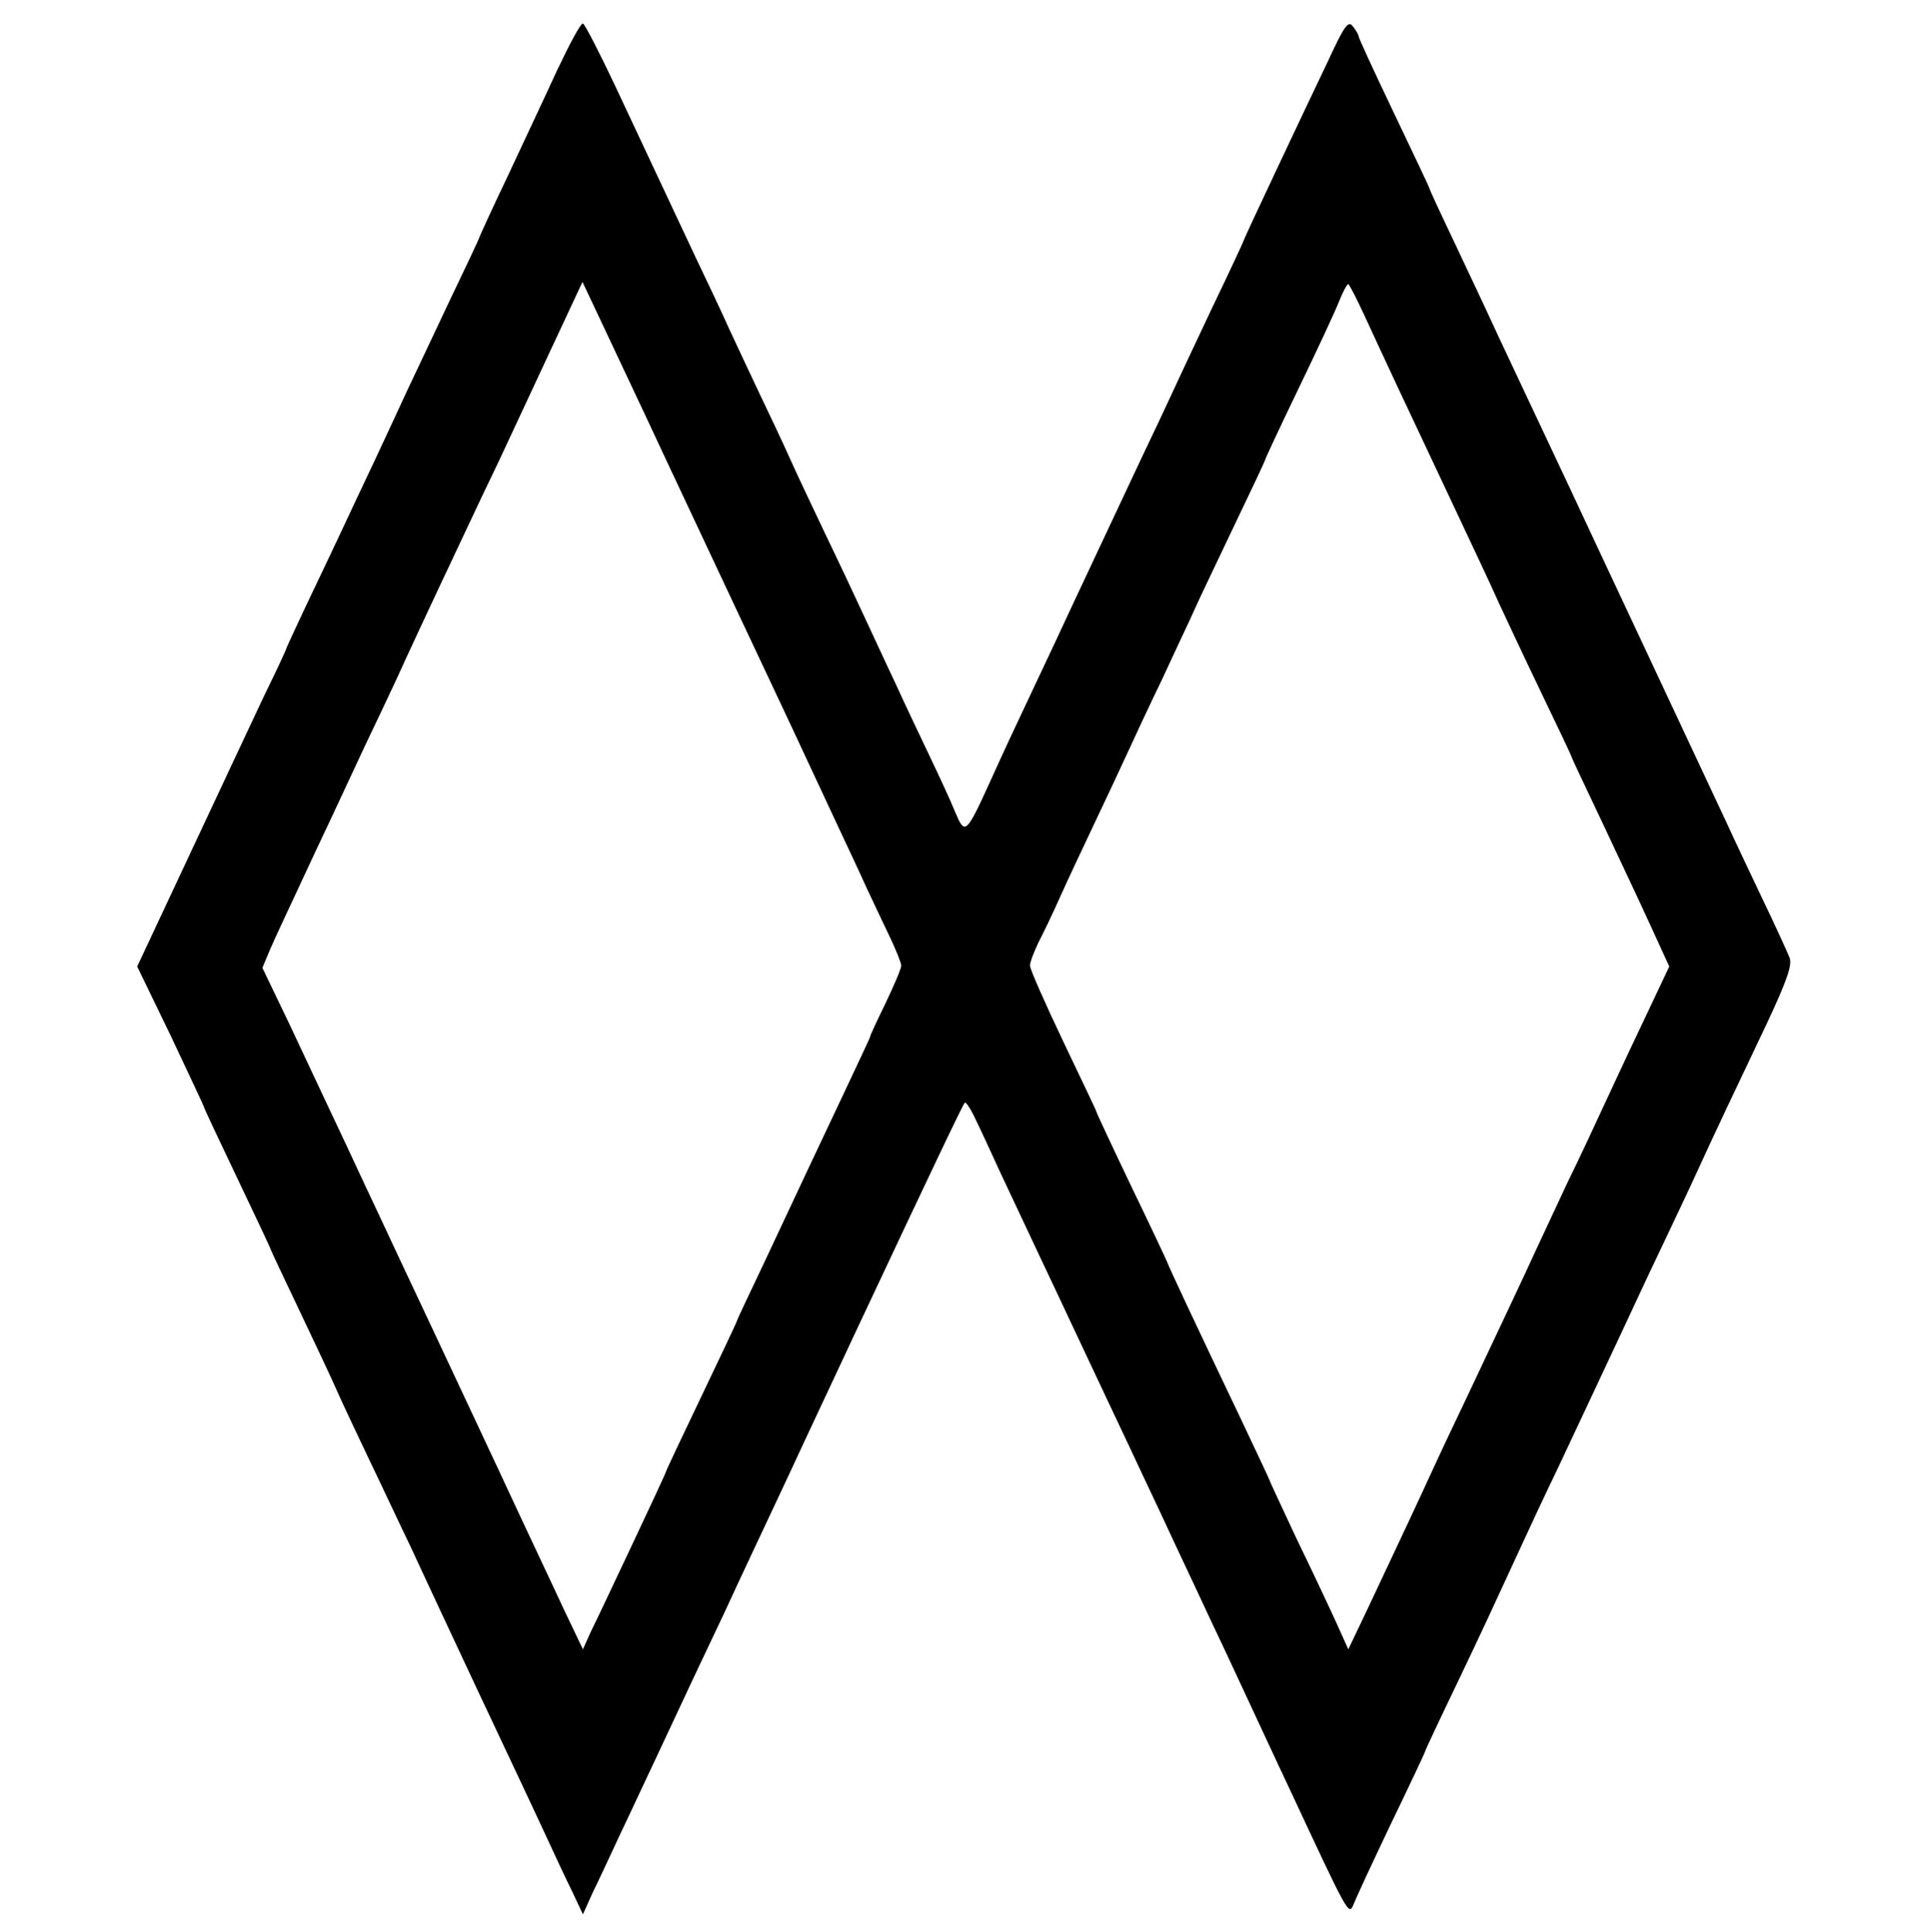
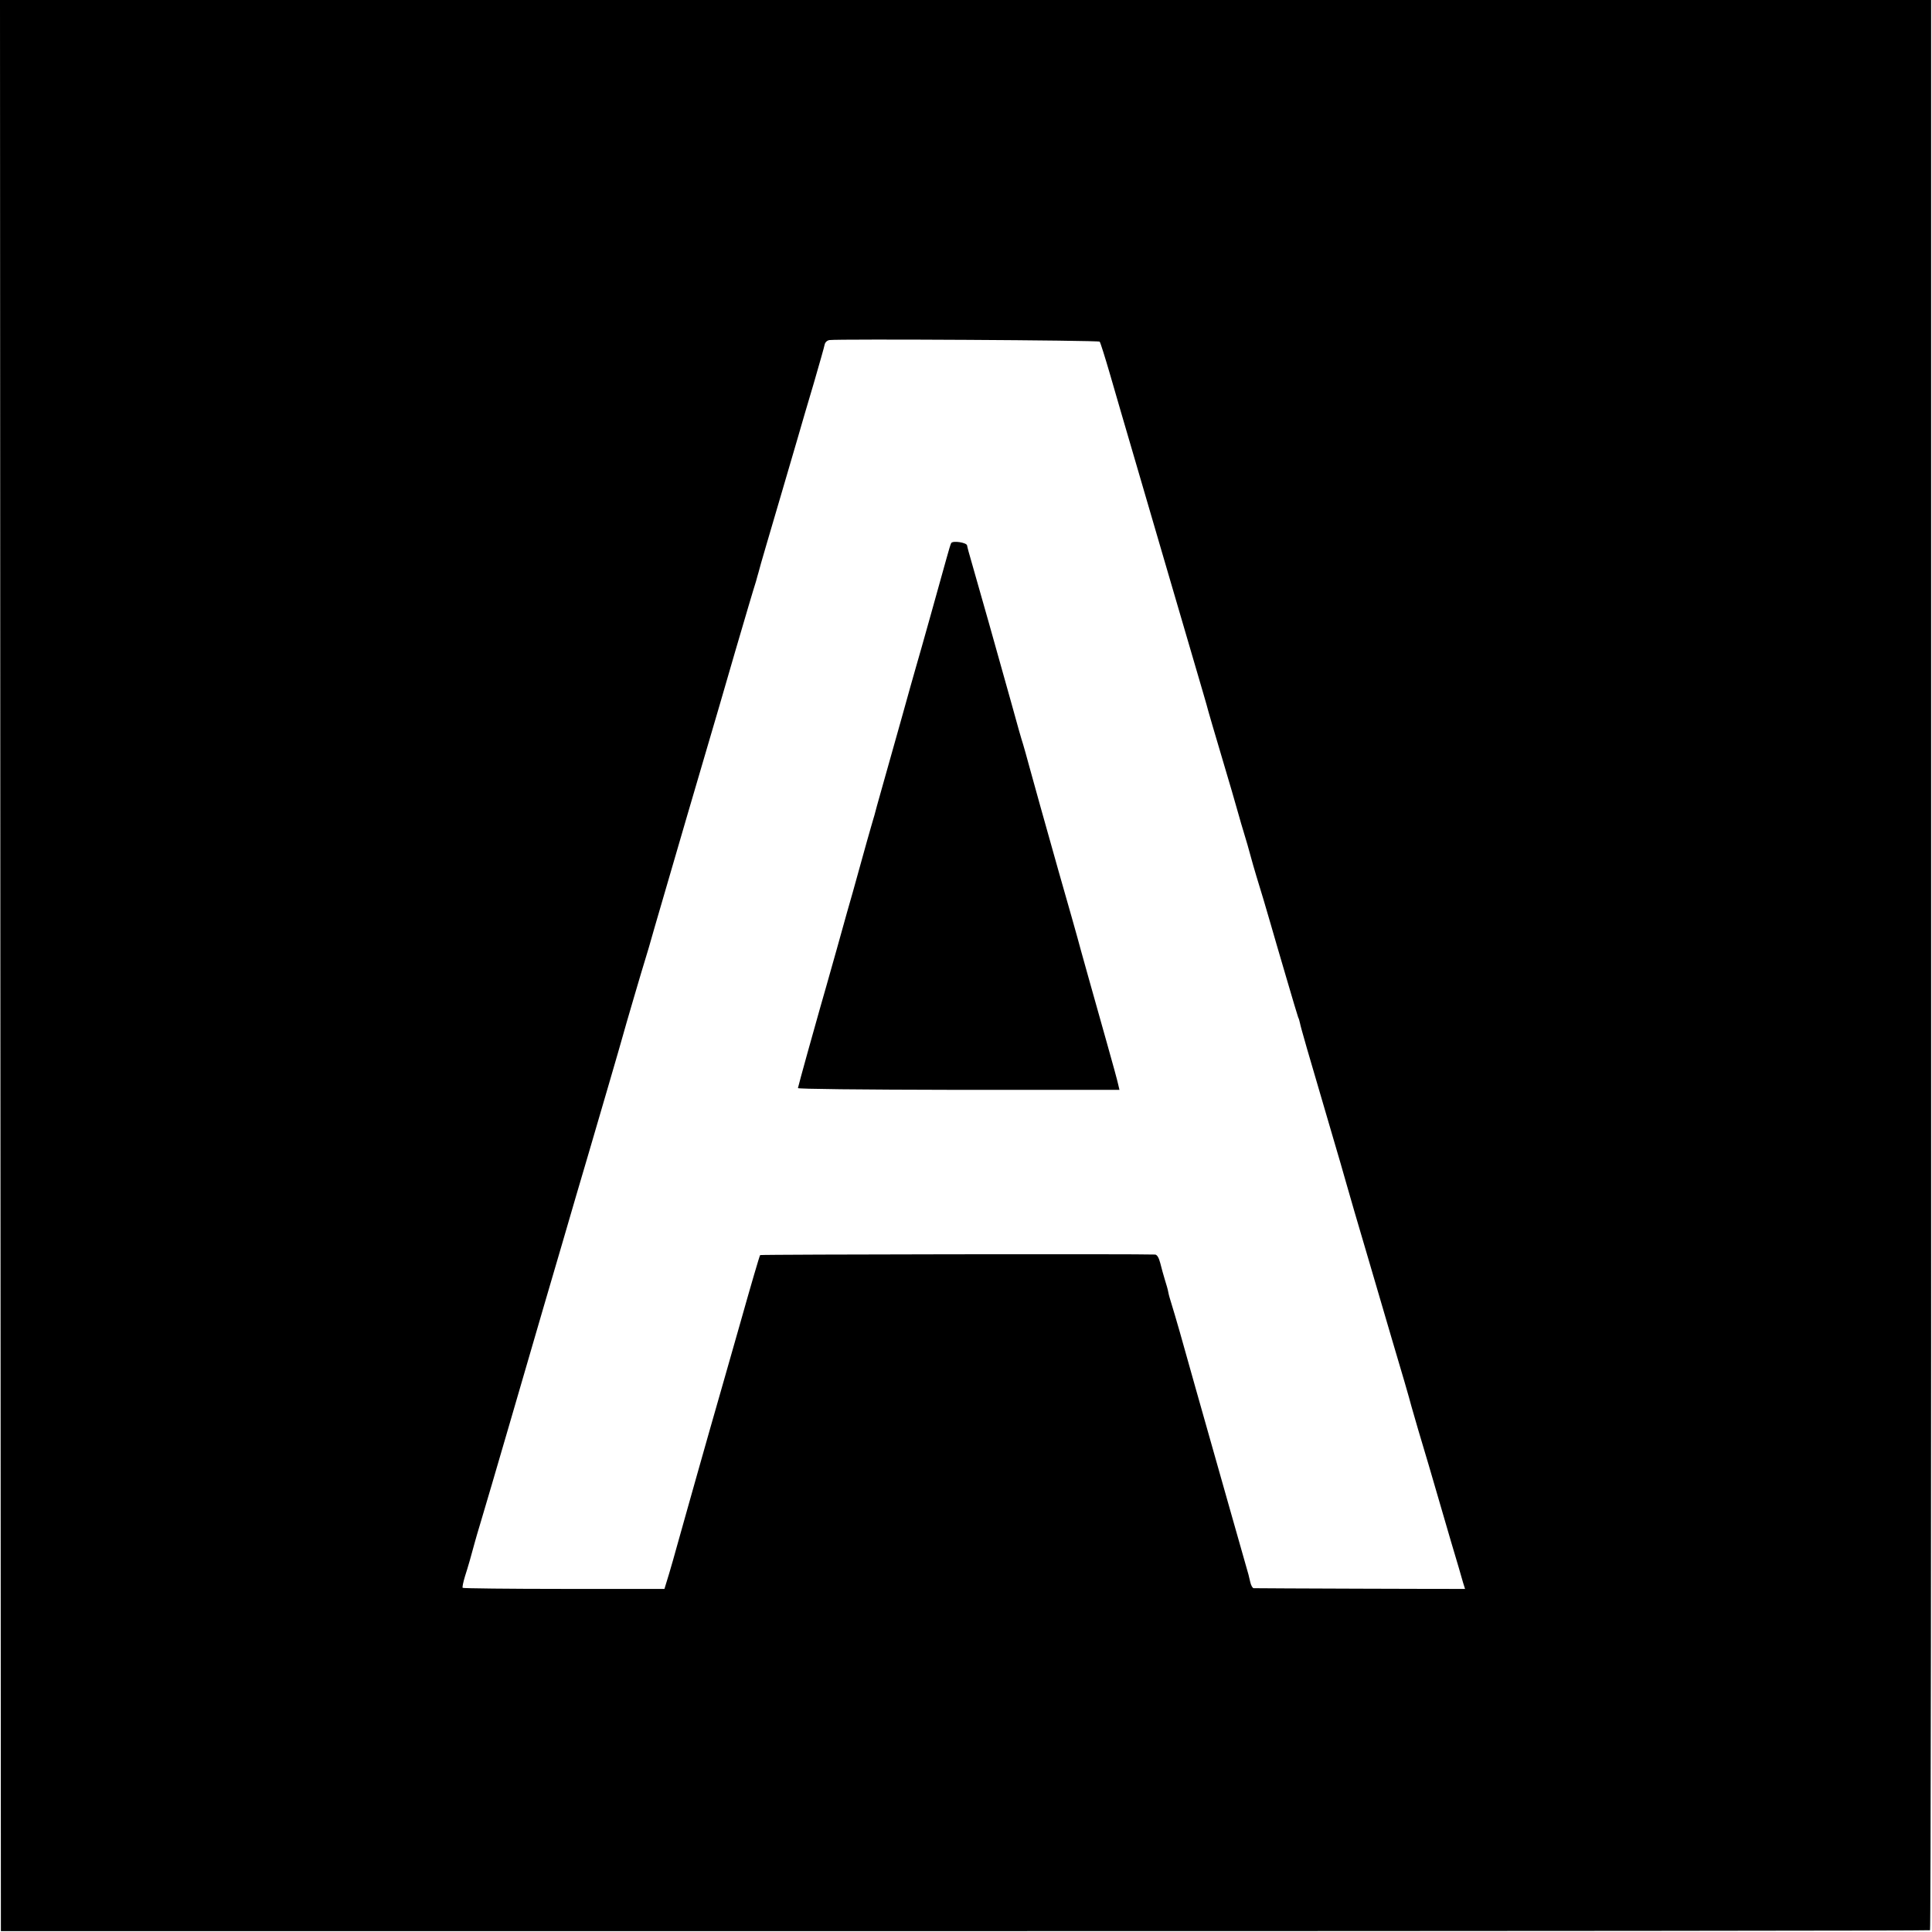
- <svg xmlns="http://www.w3.org/2000/svg" version="1" width="580" height="580" viewBox="0 0 435 435">
-   <path d="M299.3 13.4c-2.4 5-7.7 16.2-11.8 24.9-4.1 8.7-7.5 16-7.5 16.2 0 .1-3.1 6.8-7 14.9-3.8 8-7.9 16.8-9.1 19.4-1.2 2.6-4.2 9-6.7 14.2-4.6 9.8-9.4 20-15.5 33-1.9 4.1-5.9 12.7-8.9 19-3 6.3-7.2 15.3-9.3 20-6 13.2-6.1 13.2-8.4 7.8-1-2.5-3.7-8.3-5.9-12.9s-5.7-12-7.7-16.4c-2.1-4.4-5.2-11.2-7-15-1.8-3.9-5.6-12-8.5-18-2.9-6.1-6.6-13.9-8.2-17.5-1.6-3.6-4.7-10.1-6.8-14.5-2.1-4.4-5.1-10.9-6.8-14.5-1.6-3.6-5-10.8-7.5-16-7.5-16-11.7-24.9-18.3-39-3.5-7.4-6.7-13.6-7.1-13.7-.5-.1-3 4.6-5.8 10.5-2.7 5.9-7.8 16.7-11.2 24-3.5 7.3-6.3 13.5-6.3 13.6 0 .2-3.1 6.8-6.9 14.7-3.7 7.9-8 16.9-9.4 19.9-1.4 3-4.6 10-7.2 15.5-2.6 5.5-6.2 13.1-8 17-1.8 3.8-5.2 11-7.6 16-2.3 4.9-4.3 9.2-4.4 9.5 0 .3-2.2 5-4.9 10.5C57 162 49.5 178 42.9 192.1l-12 25.6 7.6 15.7c4.1 8.7 7.5 15.9 7.5 16.1 0 .2 3.4 7.4 7.5 16s7.5 15.8 7.5 16c0 .1 2.9 6.3 6.4 13.6 3.5 7.4 7.4 15.6 8.6 18.4 1.2 2.7 4.6 9.9 7.5 16 2.9 6 6.8 14.4 8.8 18.5 1.9 4.1 8.5 18.3 14.7 31.5 6.2 13.2 13.2 28 15.5 33 2.3 5 5.2 11.2 6.5 13.8l2.3 4.9 2.2-4.9c1.3-2.6 4.1-8.7 6.4-13.6 2.3-4.8 5.8-12.4 8-17 2.1-4.5 5.7-12.2 8-17.1 2.3-4.9 5.5-11.6 7.1-15 1.5-3.3 4.6-9.9 6.8-14.6 2.2-4.7 7.5-15.9 11.7-25 4.3-9.1 9.2-19.7 11-23.5 18.4-39.2 24.4-51.7 24.8-52.1.2-.3 1.1 1 2 2.8.9 1.8 3.7 7.8 6.2 13.3 2.6 5.5 6.5 13.8 8.7 18.5 2.2 4.7 5.5 11.6 7.3 15.5 1.8 3.8 5.4 11.5 8 17 2.6 5.5 6.2 13.1 8 17 1.8 3.8 5.2 11 7.5 16 2.3 4.9 5.7 12.1 7.5 16 1.8 3.8 5.2 11 7.5 16 2.3 4.9 7 15.1 10.5 22.5 13.3 28.5 13.3 28.6 14.4 25.9.5-1.3 4.3-9.5 8.5-18.3 4.2-8.7 7.6-15.9 7.6-16.1 0-.2 3.1-6.8 6.9-14.7 6.4-13.4 8-16.9 15.1-32.3 1.5-3.3 5.1-11 8-17 2.9-6.1 8-17.1 11.5-24.5 3.5-7.4 8.6-18.5 11.5-24.5 2.9-6.1 6.5-13.7 8-17 4.2-9.2 9.2-19.7 15.9-33.8 4.7-10 5.8-13.3 5.2-15-.5-1.2-3.2-7.2-6.1-13.2-2.9-6.1-6.5-13.7-8-17-3.5-7.5-12.1-25.8-23.2-49.5-2.2-4.7-5.6-11.9-7.5-16-1.9-4.1-7.1-15.2-11.5-24.5-4.4-9.4-9.3-19.7-10.8-23-1.5-3.3-5.3-11.3-8.4-17.9-3.1-6.5-5.6-11.9-5.6-12.1 0-.2-3.6-7.8-8-17s-8-17-8-17.4c0-.3-.6-1.3-1.3-2.2-1-1.3-1.9-.1-5.4 7.5zM141.8 86c2.2 4.7 5.9 12.5 8.2 17.5 2.3 4.9 9.3 19.8 15.5 33 6.2 13.2 13.2 28 15.5 33 2.3 4.9 5.8 12.4 7.7 16.5 1.9 4.1 4.9 10.4 6.5 14 1.7 3.6 4.1 8.7 5.4 11.4 1.3 2.8 2.4 5.5 2.4 6.1 0 .7-1.6 4.4-3.5 8.4-1.9 3.9-3.5 7.3-3.5 7.6 0 .2-2.7 5.9-5.9 12.7-3.2 6.8-7 14.8-8.4 17.8-1.4 3-5.5 11.7-9.1 19.4-3.6 7.6-6.6 13.9-6.6 14.1 0 .2-3.6 7.8-8 17s-8 16.8-8 17c0 .2-3.4 7.5-7.5 16.2s-8.3 17.6-9.4 19.8l-1.8 4-4.3-9c-2.3-5-8.9-18.9-14.5-31-5.7-12.1-12.4-26.5-15-32-2.6-5.5-6.2-13.2-8-17-1.8-3.9-5.2-11.1-7.5-16-2.3-5-5.7-12.2-7.5-16-1.8-3.9-6-12.7-9.3-19.8L59.1 218l1.8-4.3c1-2.3 3.8-8.3 6.1-13.2 2.3-5 5.7-12.2 7.5-16 1.8-3.9 5.3-11.3 7.7-16.5 2.5-5.2 5.7-12 7.1-15 2.4-5.3 6.8-14.8 15.4-33 2.2-4.7 5.6-11.9 7.6-16 1.9-4.1 5.4-11.6 7.7-16.5 2.3-5 5.8-12.4 7.7-16.5l3.5-7.5 3.3 7c1.8 3.8 5.1 10.8 7.3 15.5zm165.6-14.8c4.7 10.2 9 19.4 19.1 40.8 4.8 10.2 9.9 21 11.2 24 1.4 3 5.6 12 9.4 19.9 3.8 7.9 6.9 14.4 6.9 14.6 0 .2 3 6.5 6.6 14.1 3.6 7.7 8.6 18.2 11 23.5l4.4 9.6-6.1 12.9c-3.4 7.1-7.4 15.8-9 19.2-1.6 3.5-5.1 11-7.8 16.5-2.6 5.6-5.8 12.4-7.1 15.2-2.4 5.3-8.7 18.6-16.2 34.5-2.5 5.2-5.8 12.2-7.3 15.5-2.7 5.9-6.2 13.4-14.5 31l-4.3 9-2.7-6c-1.5-3.3-5.5-11.8-8.9-18.8-3.3-7.1-6.1-13-6.1-13.2 0-.1-3-6.5-6.6-14.1-9.7-20.3-16.4-34.6-16.4-34.9 0-.1-3.6-7.8-8-16.9-4.4-9.2-8-16.9-8-17.1 0-.2-3.4-7.3-7.5-15.9-4.1-8.6-7.5-16.3-7.5-17.1 0-.8.9-3.1 1.9-5.2 1.1-2.1 3.3-6.7 4.9-10.3 1.6-3.6 5.1-11 7.7-16.5 2.6-5.5 6-12.7 7.5-16 1.5-3.3 5.1-11 8-17 2.8-6.1 6.1-13 7.2-15.5 1.1-2.5 5.2-11 8.9-18.8 3.8-7.9 6.9-14.5 6.9-14.7 0-.2 3.4-7.5 7.6-16.2 4.2-8.7 8.3-17.5 9.1-19.6.8-2 1.7-3.7 2-3.7.2 0 1.9 3.3 3.7 7.2z" />
+ <svg xmlns="http://www.w3.org/2000/svg" version="1.0" width="1084pt" height="1084pt" viewBox="0 0 1084 1084" preserveAspectRatio="xMidYMid meet">
+   <g transform="translate(0,1084) scale(0.1,-0.1)" fill="#000000" stroke="none">
+     <path d="M2 5423 l3 -5418 5408 0 c2975 0 5412 2 5416 5 4 3 7 2441 6 5418 l0 5412 -5418 0 -5417 0 2 -5417z m6168 3500 c4 -4 30 -87 58 -183 28 -96 89 -308 137 -470 47 -162 116 -396 152 -520 93 -319 159 -544 205 -700 22 -74 43 -148 48 -165 7 -28 34 -121 142 -485 21 -74 41 -142 43 -150 2 -8 13 -46 25 -85 12 -38 28 -95 36 -125 8 -30 23 -82 33 -115 10 -33 29 -94 41 -135 12 -41 30 -104 41 -140 10 -36 48 -165 84 -288 36 -123 67 -227 69 -231 3 -4 7 -18 10 -32 4 -22 39 -145 183 -634 31 -104 64 -219 74 -255 10 -36 32 -112 49 -170 17 -58 51 -172 75 -255 24 -82 85 -289 135 -460 51 -170 100 -339 109 -375 10 -36 28 -96 39 -135 22 -71 75 -252 182 -620 33 -110 64 -216 69 -235 6 -19 11 -35 11 -35 0 -1 -1178 3 -1186 4 -6 0 -15 16 -19 34 -4 17 -9 37 -10 42 -2 6 -50 177 -108 380 -58 204 -142 501 -187 660 -84 301 -112 398 -136 476 -8 25 -17 56 -19 69 -2 13 -11 44 -19 69 -8 25 -19 67 -26 94 -8 31 -18 47 -29 48 -71 4 -2212 1 -2216 -3 -3 -2 -53 -173 -111 -379 -59 -206 -135 -475 -171 -599 -35 -124 -66 -232 -68 -240 -2 -8 -27 -96 -55 -195 -28 -99 -58 -205 -66 -235 -8 -30 -26 -93 -40 -140 l-26 -85 -563 0 c-310 0 -566 3 -569 6 -3 3 3 32 13 65 16 49 36 119 56 194 2 8 17 60 34 116 17 56 89 301 160 545 71 244 156 536 189 649 33 113 81 277 107 365 46 159 108 370 145 495 45 153 192 656 195 670 5 21 113 389 125 426 6 17 30 100 54 185 25 85 105 361 179 614 176 599 220 749 272 930 24 83 58 197 75 255 17 58 36 120 42 139 5 18 11 41 14 50 2 9 21 77 43 151 48 161 129 441 176 600 18 63 59 203 91 310 31 107 59 205 61 217 3 13 14 23 27 25 51 7 1509 -1 1516 -9z" />
+     <path d="M5337 7793 c-3 -4 -15 -44 -27 -88 -36 -130 -149 -535 -170 -605 -10 -36 -47 -164 -80 -285 -34 -121 -82 -292 -107 -380 -25 -88 -46 -164 -47 -170 -2 -5 -10 -35 -19 -65 -9 -30 -32 -113 -52 -185 -20 -71 -42 -152 -50 -180 -8 -27 -49 -171 -90 -320 -42 -148 -84 -299 -95 -335 -24 -83 -121 -432 -123 -445 -1 -5 335 -9 901 -10 l903 0 -7 30 c-3 16 -32 122 -64 235 -61 216 -159 565 -165 590 -2 8 -49 175 -105 370 -103 367 -121 429 -165 590 -14 52 -30 109 -35 125 -6 17 -35 118 -64 225 -74 266 -193 687 -223 790 -14 47 -26 92 -27 100 -3 16 -80 28 -89 13z" />
+   </g>
</svg>
